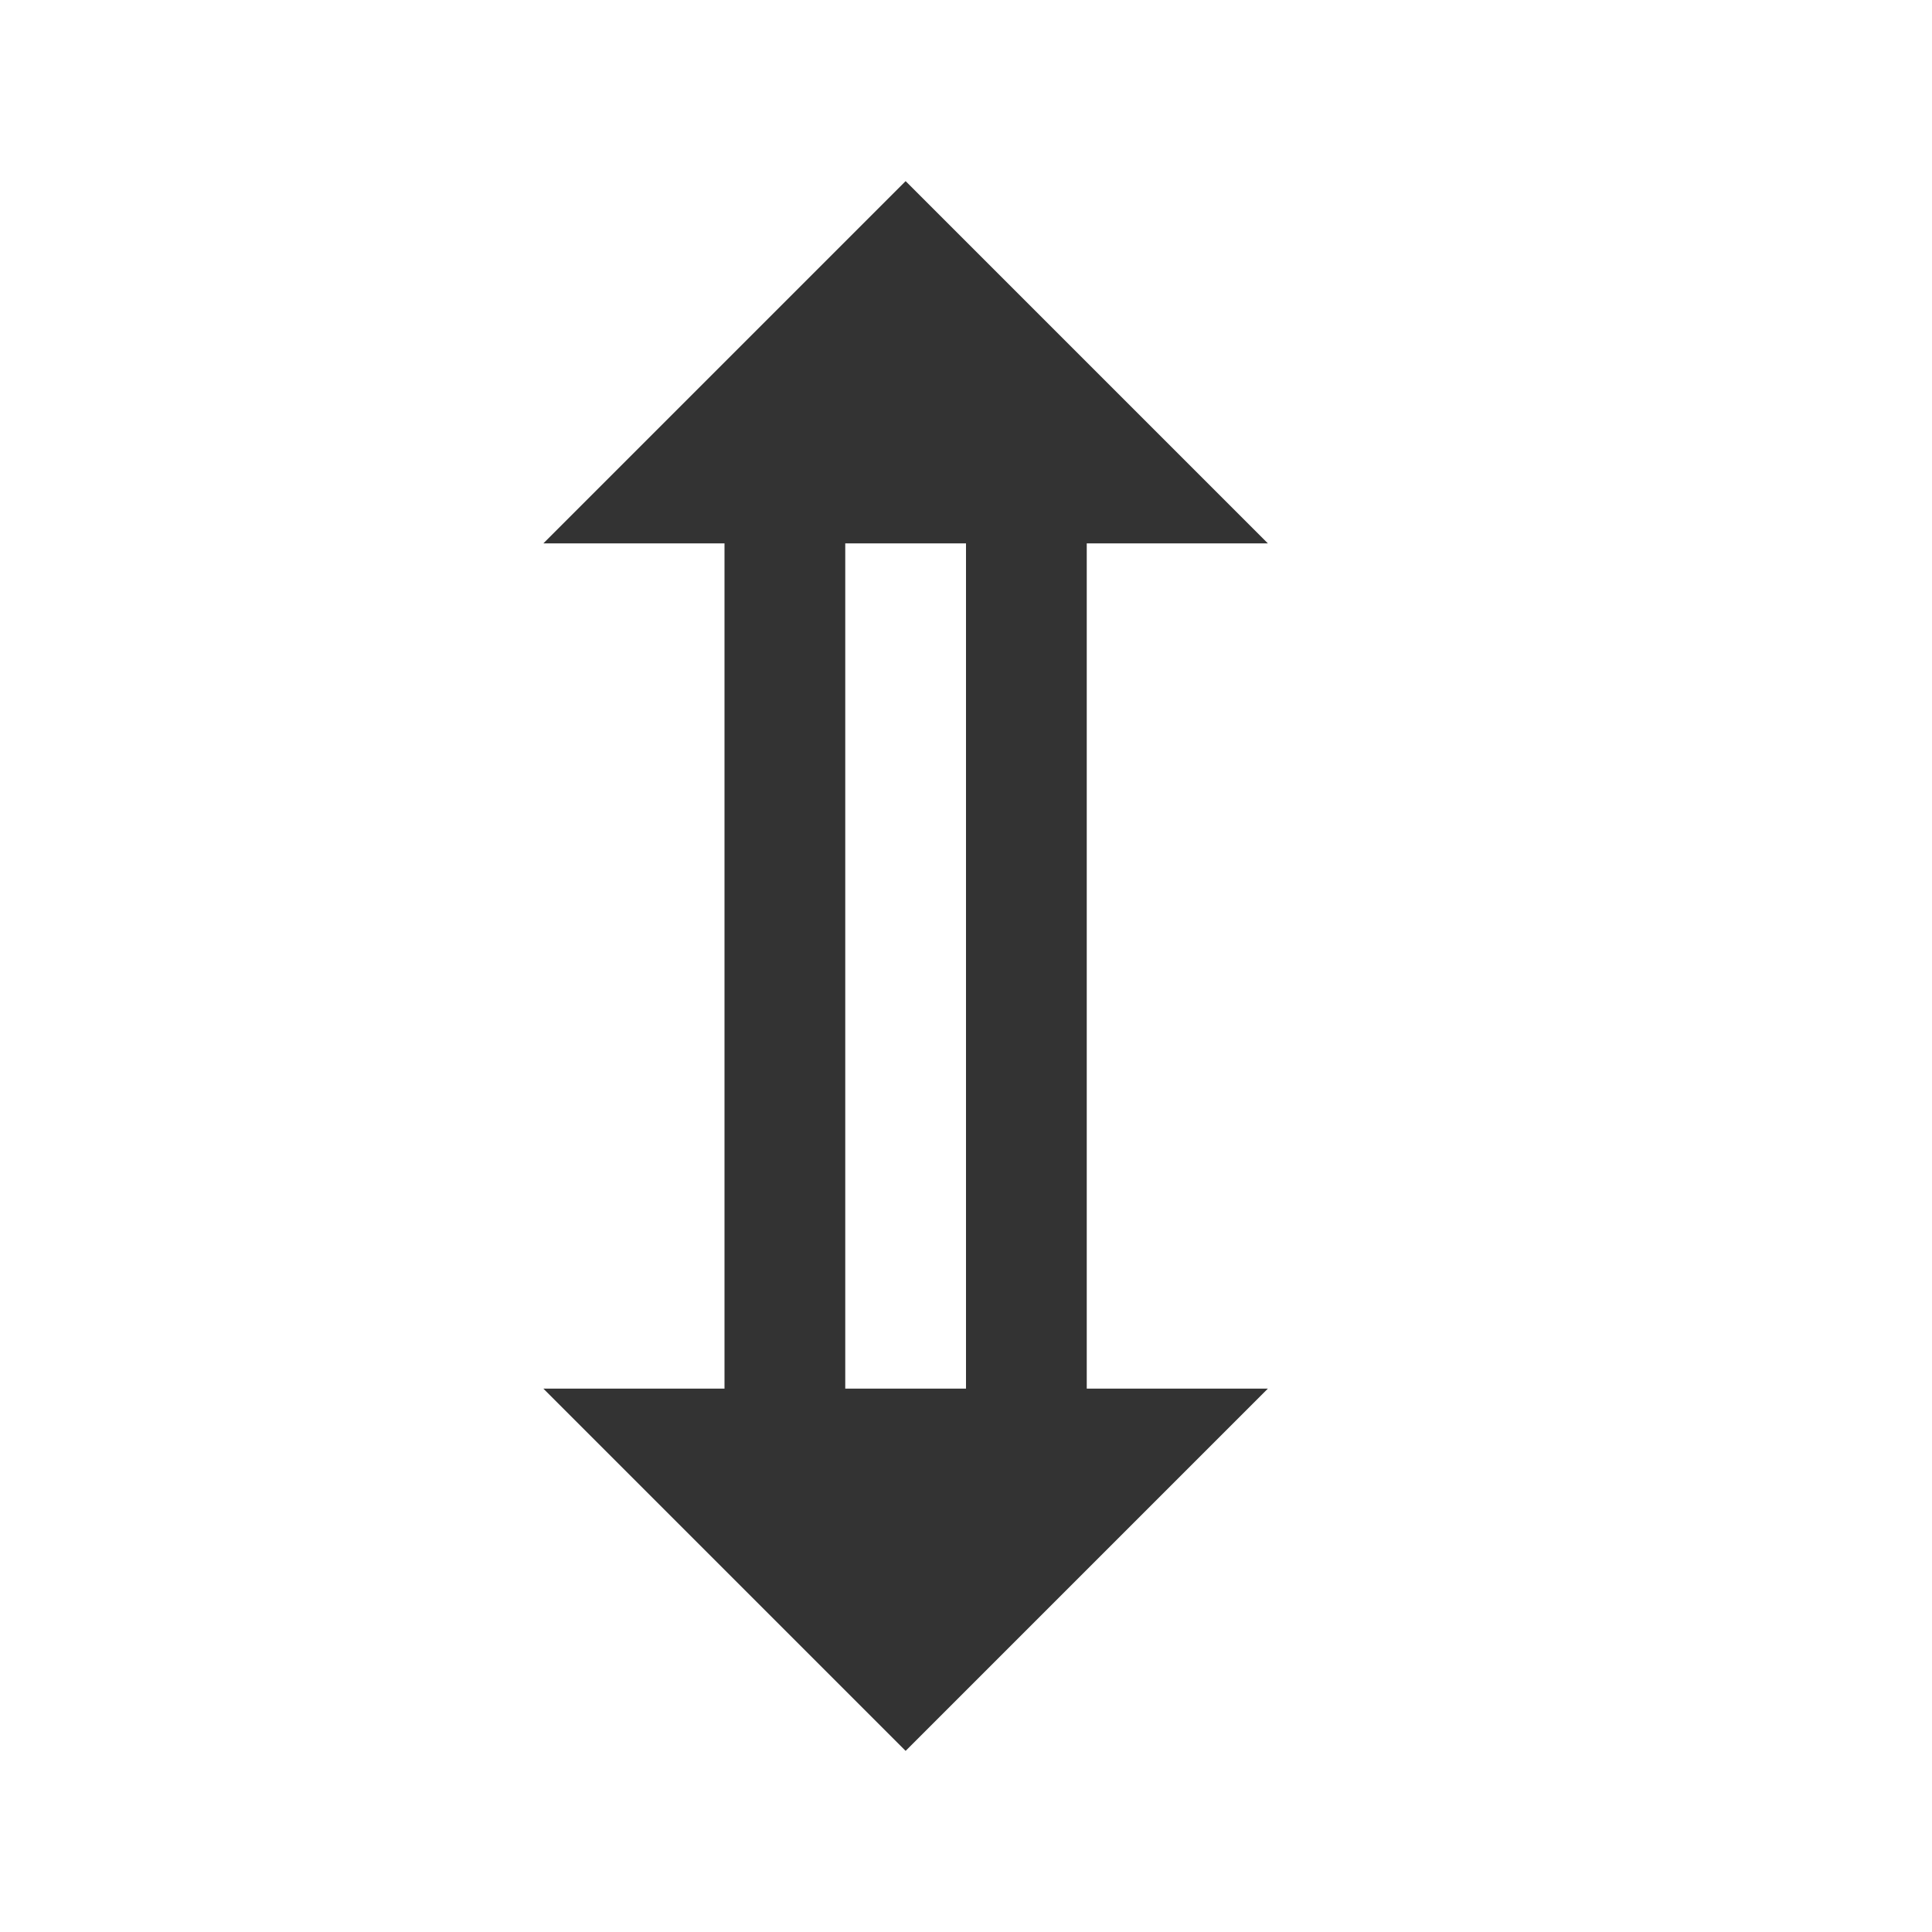
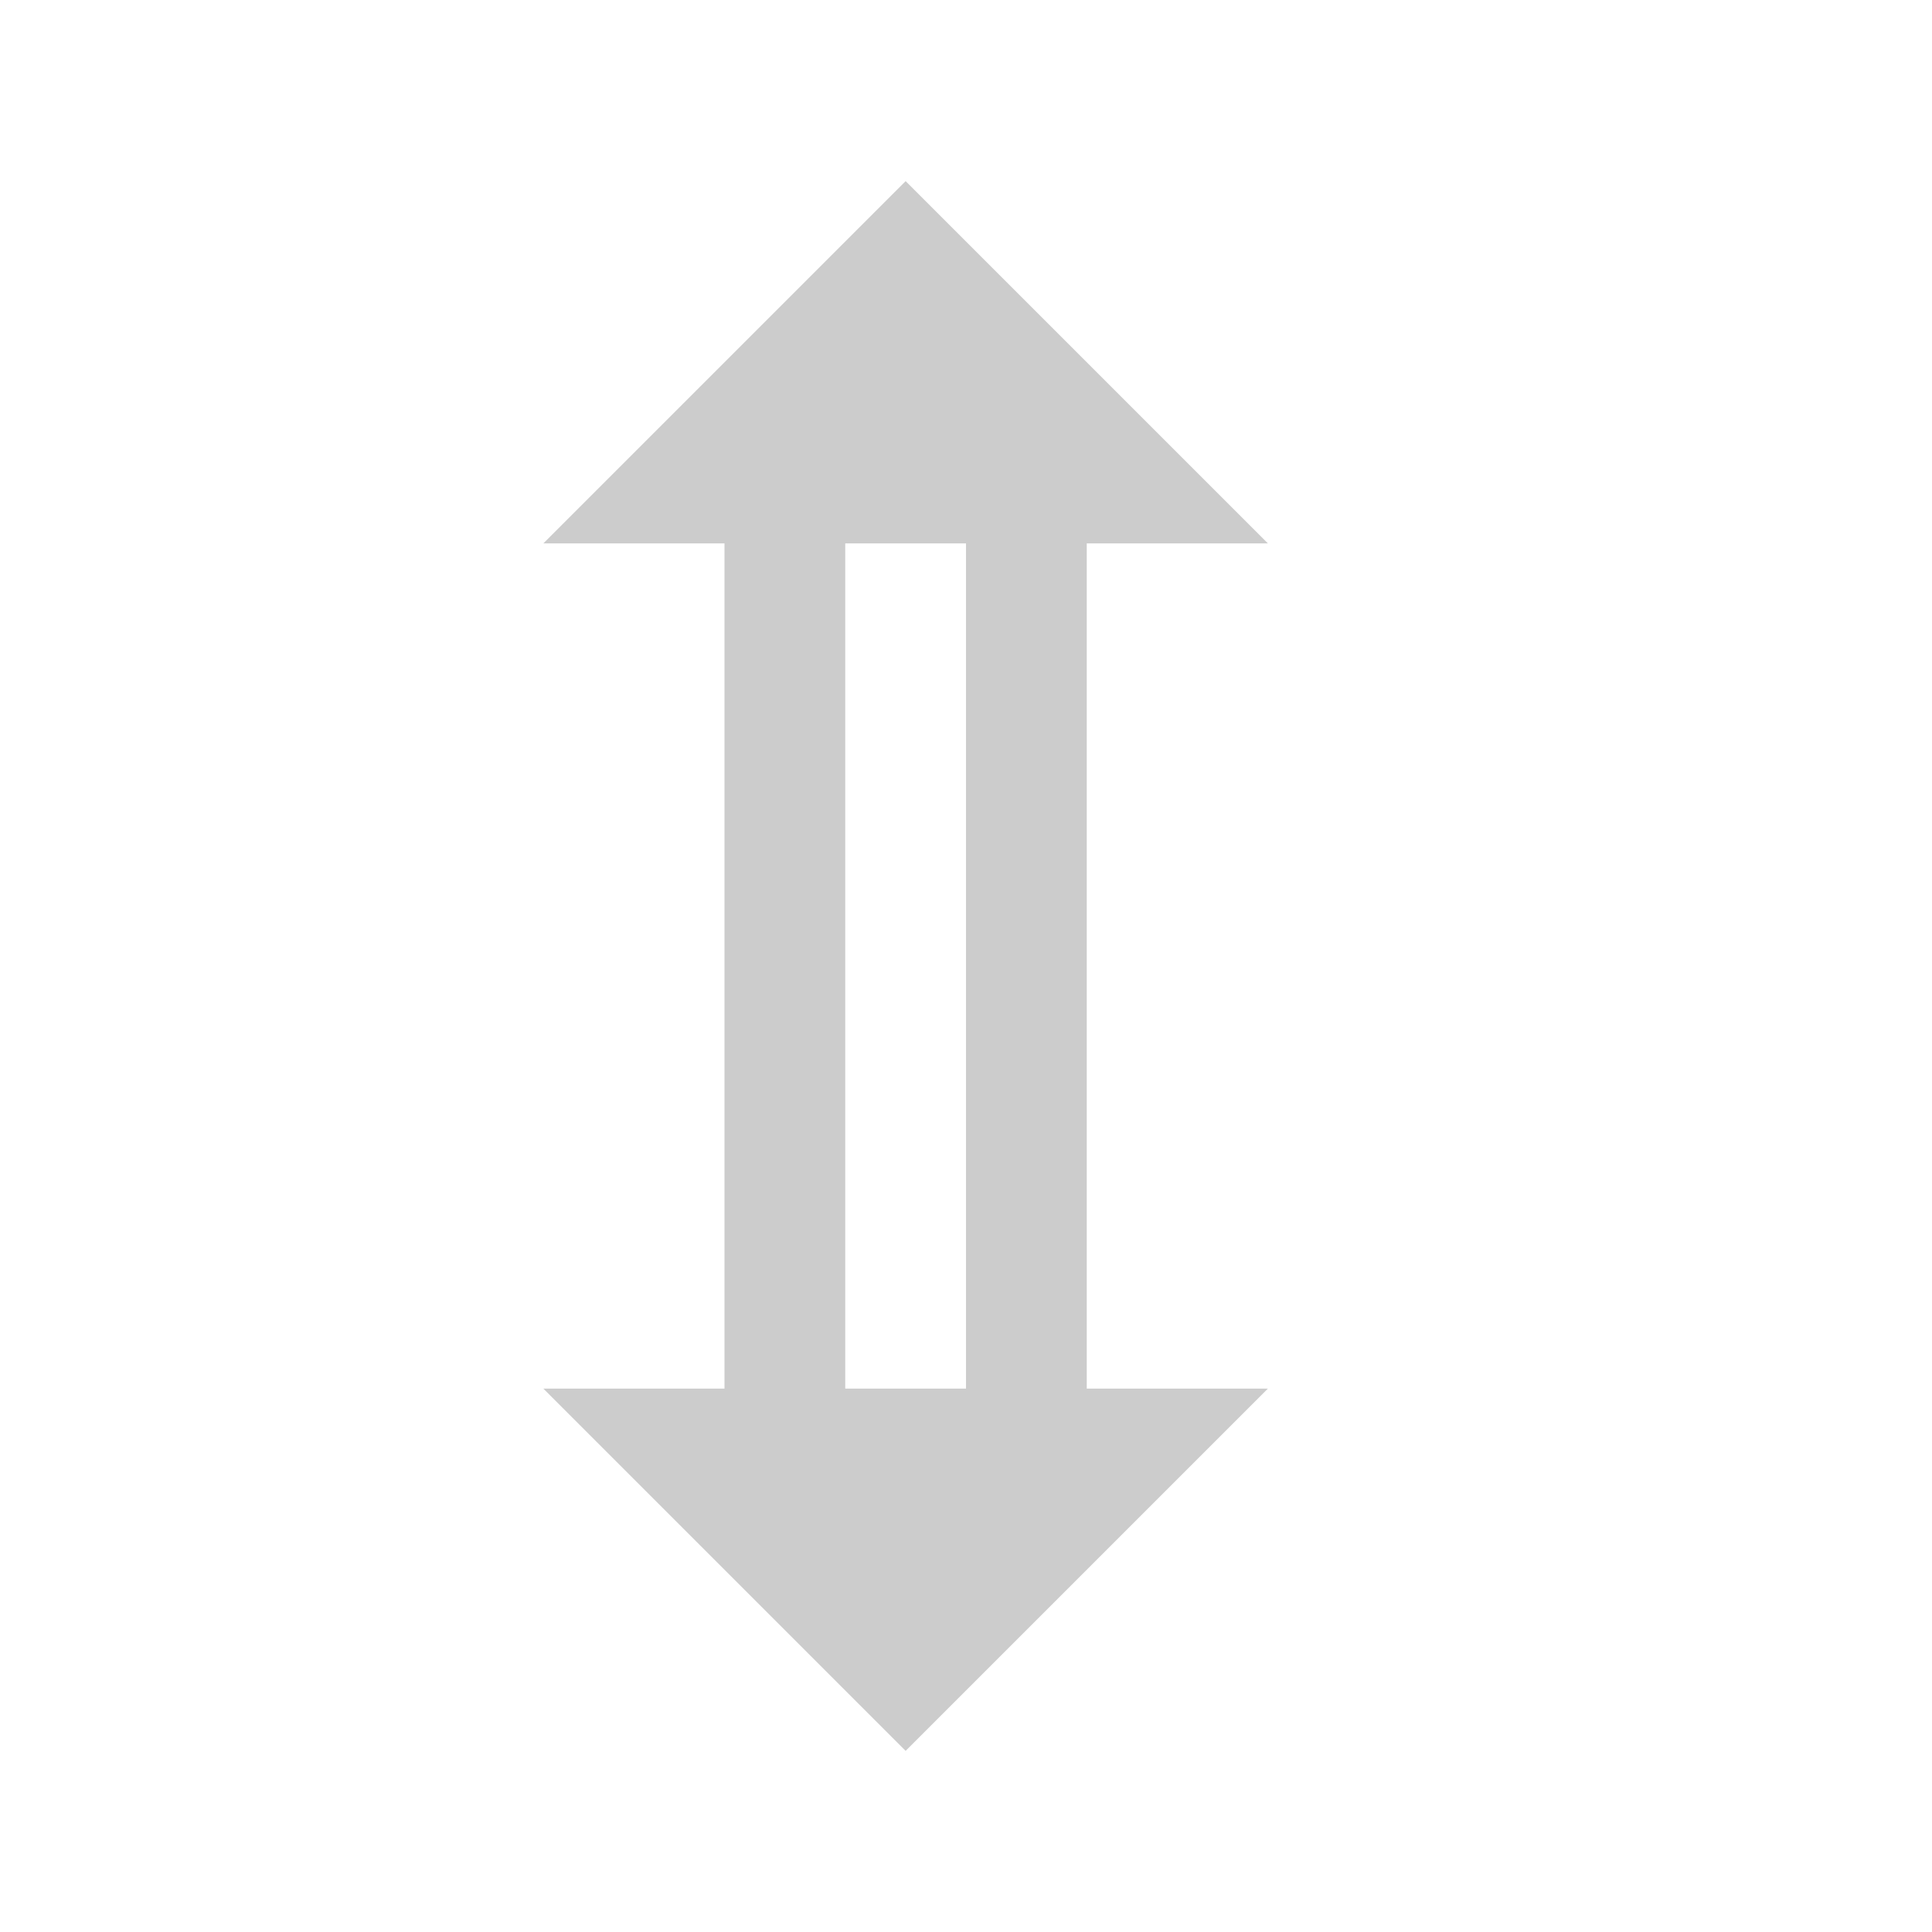
<svg xmlns="http://www.w3.org/2000/svg" version="1.1" width="16" height="16">
-   <path style="fill:#333333;fill-opacity:1;stroke:none" d="M 7.5,1.5 4.5,4.5 10.5,4.5 Z" />
-   <path style="fill:#333333;fill-opacity:1;stroke:none" d="M 7.5,14.5 4.5,11.5 10.5,11.5 Z" />
-   <line style="fill:none;stroke:#333333;stroke-opacity:1;stroke-width:1" x1="6.5" y1="4" x2="6.5" y2="12" />
-   <line style="fill:none;stroke:#333333;stroke-opacity:1;stroke-width:1" x1="8.5" y1="4" x2="8.5" y2="12" />
+   <path style="fill:#cccccc;fill-opacity:1;stroke:none" d="M 7.5,1.5 4.5,4.5 10.5,4.5 Z" />
+   <path style="fill:#cccccc;fill-opacity:1;stroke:none" d="M 7.5,14.5 4.5,11.5 10.5,11.5 Z" />
+   <line style="fill:none;stroke:#cccccc;stroke-opacity:1;stroke-width:1" x1="6.5" y1="4" x2="6.5" y2="12" />
+   <line style="fill:none;stroke:#cccccc;stroke-opacity:1;stroke-width:1" x1="8.5" y1="4" x2="8.5" y2="12" />
</svg>
